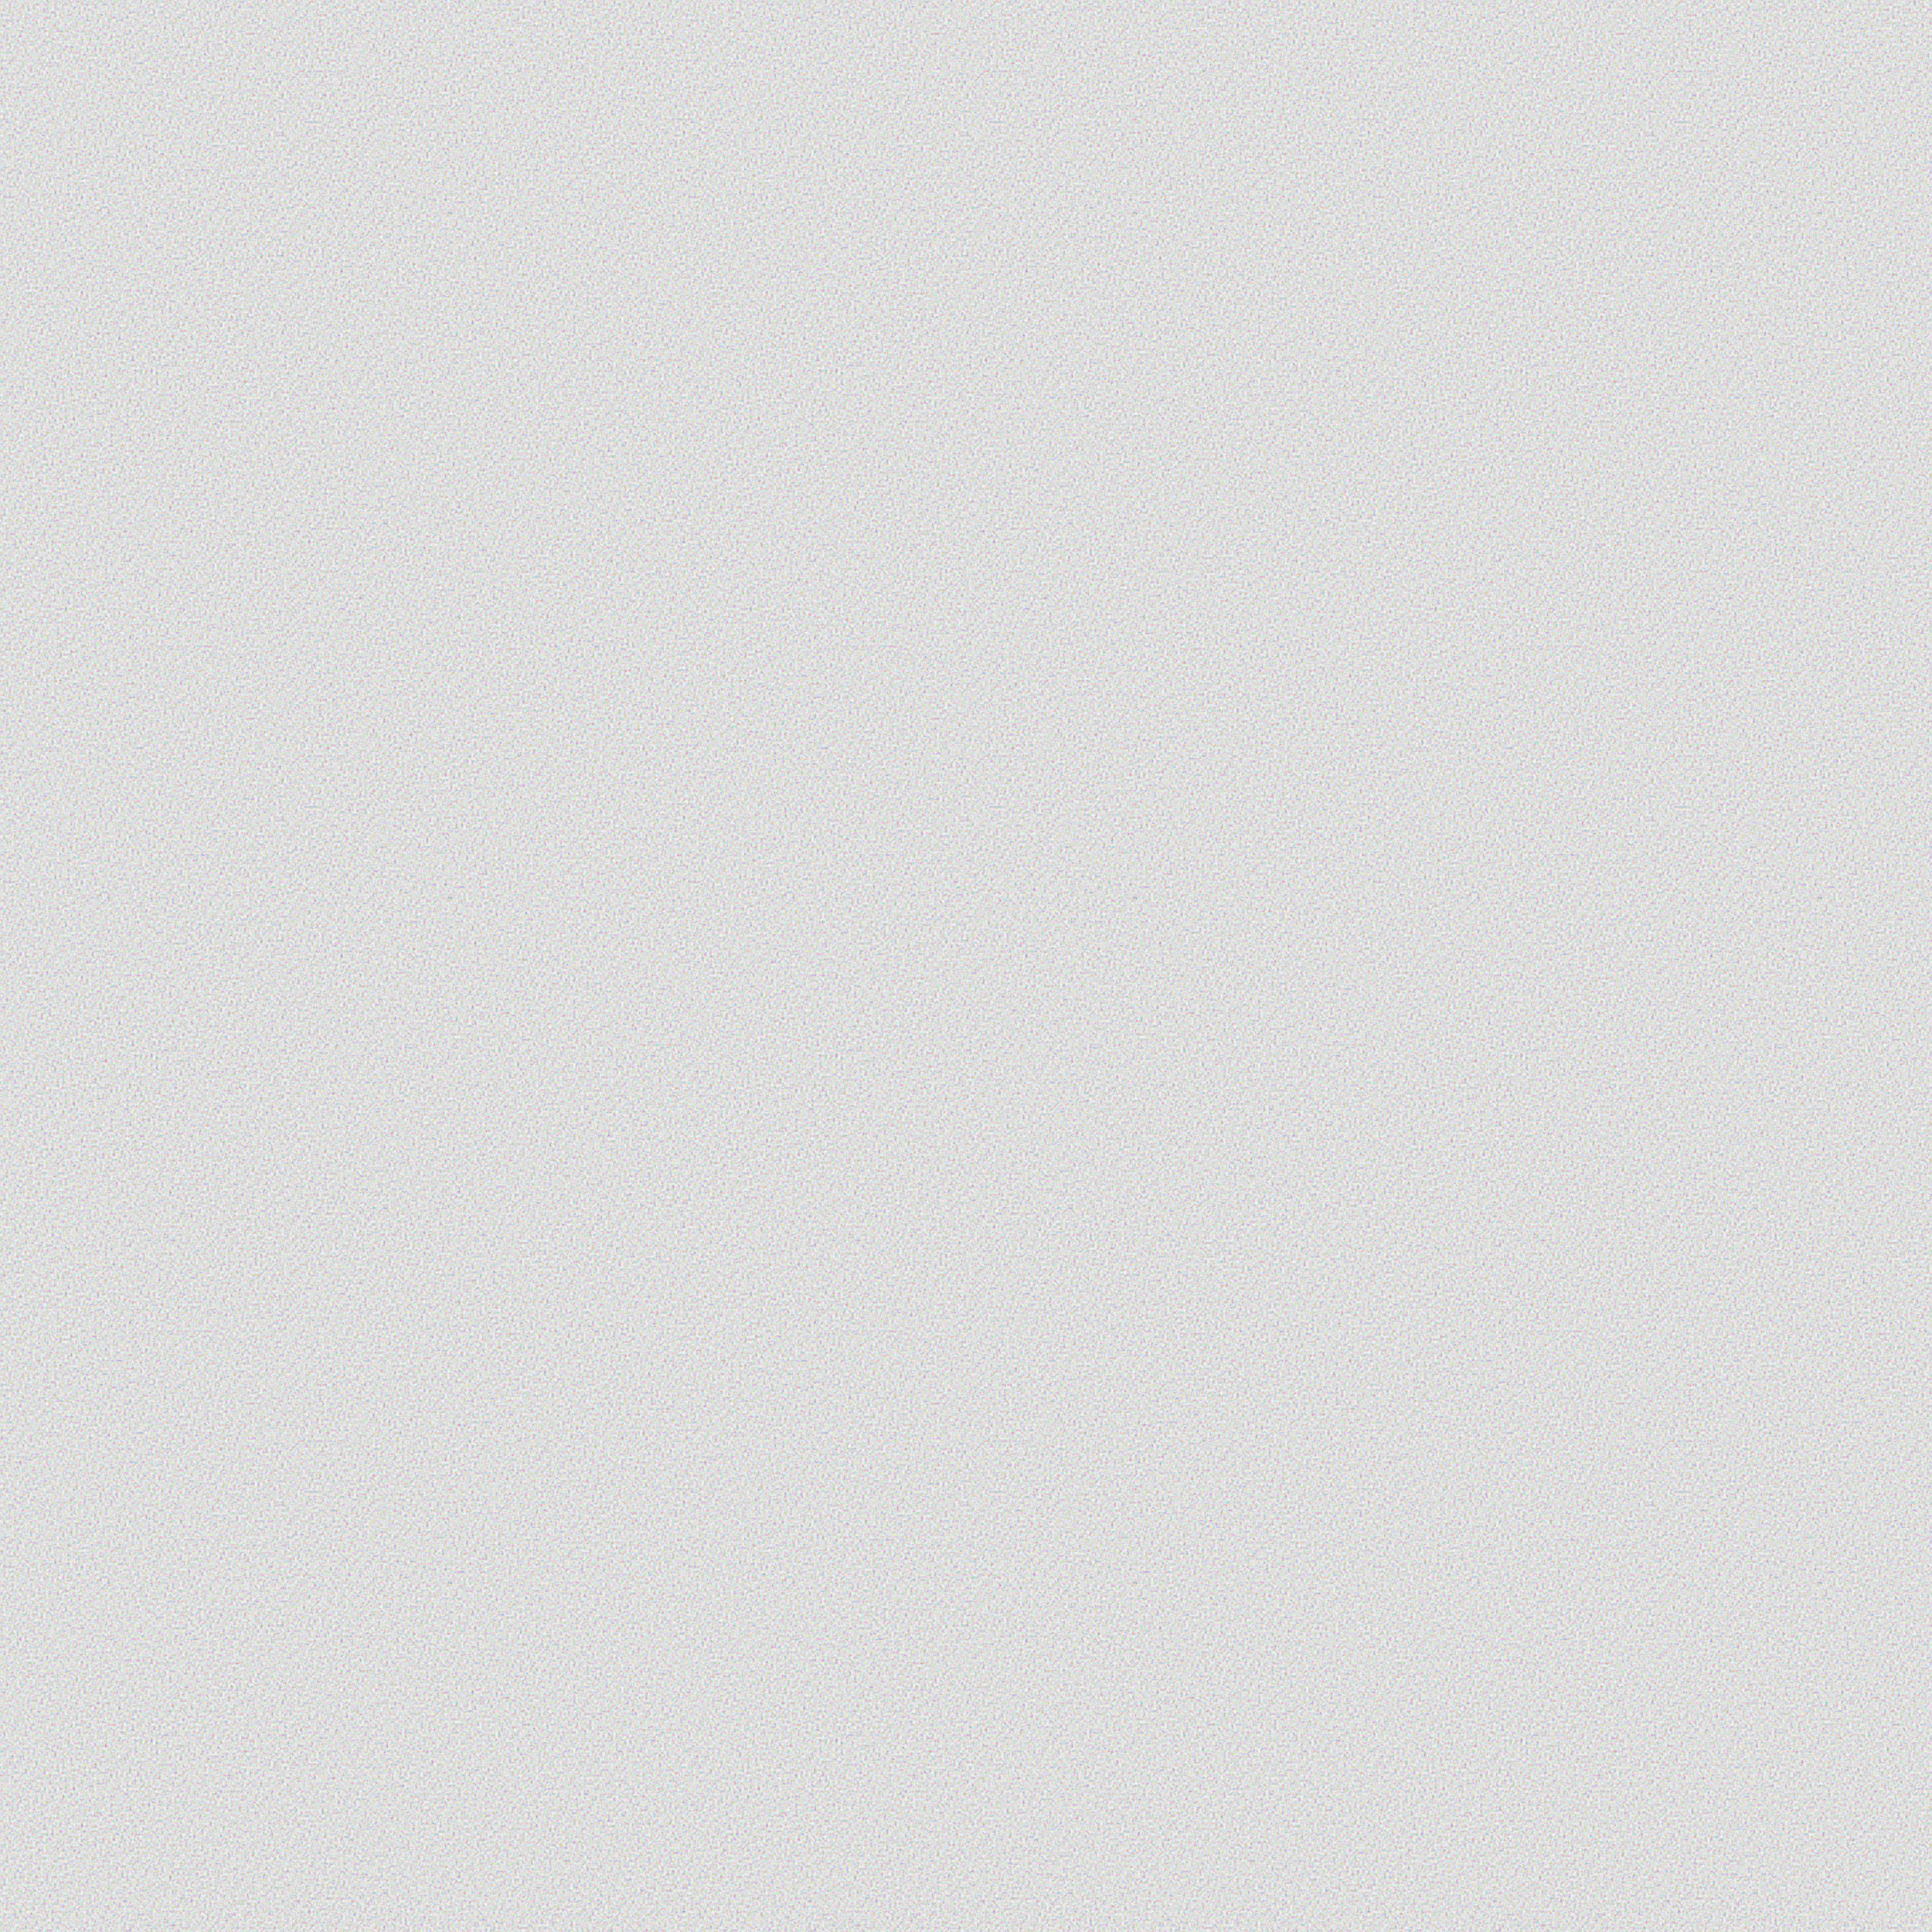
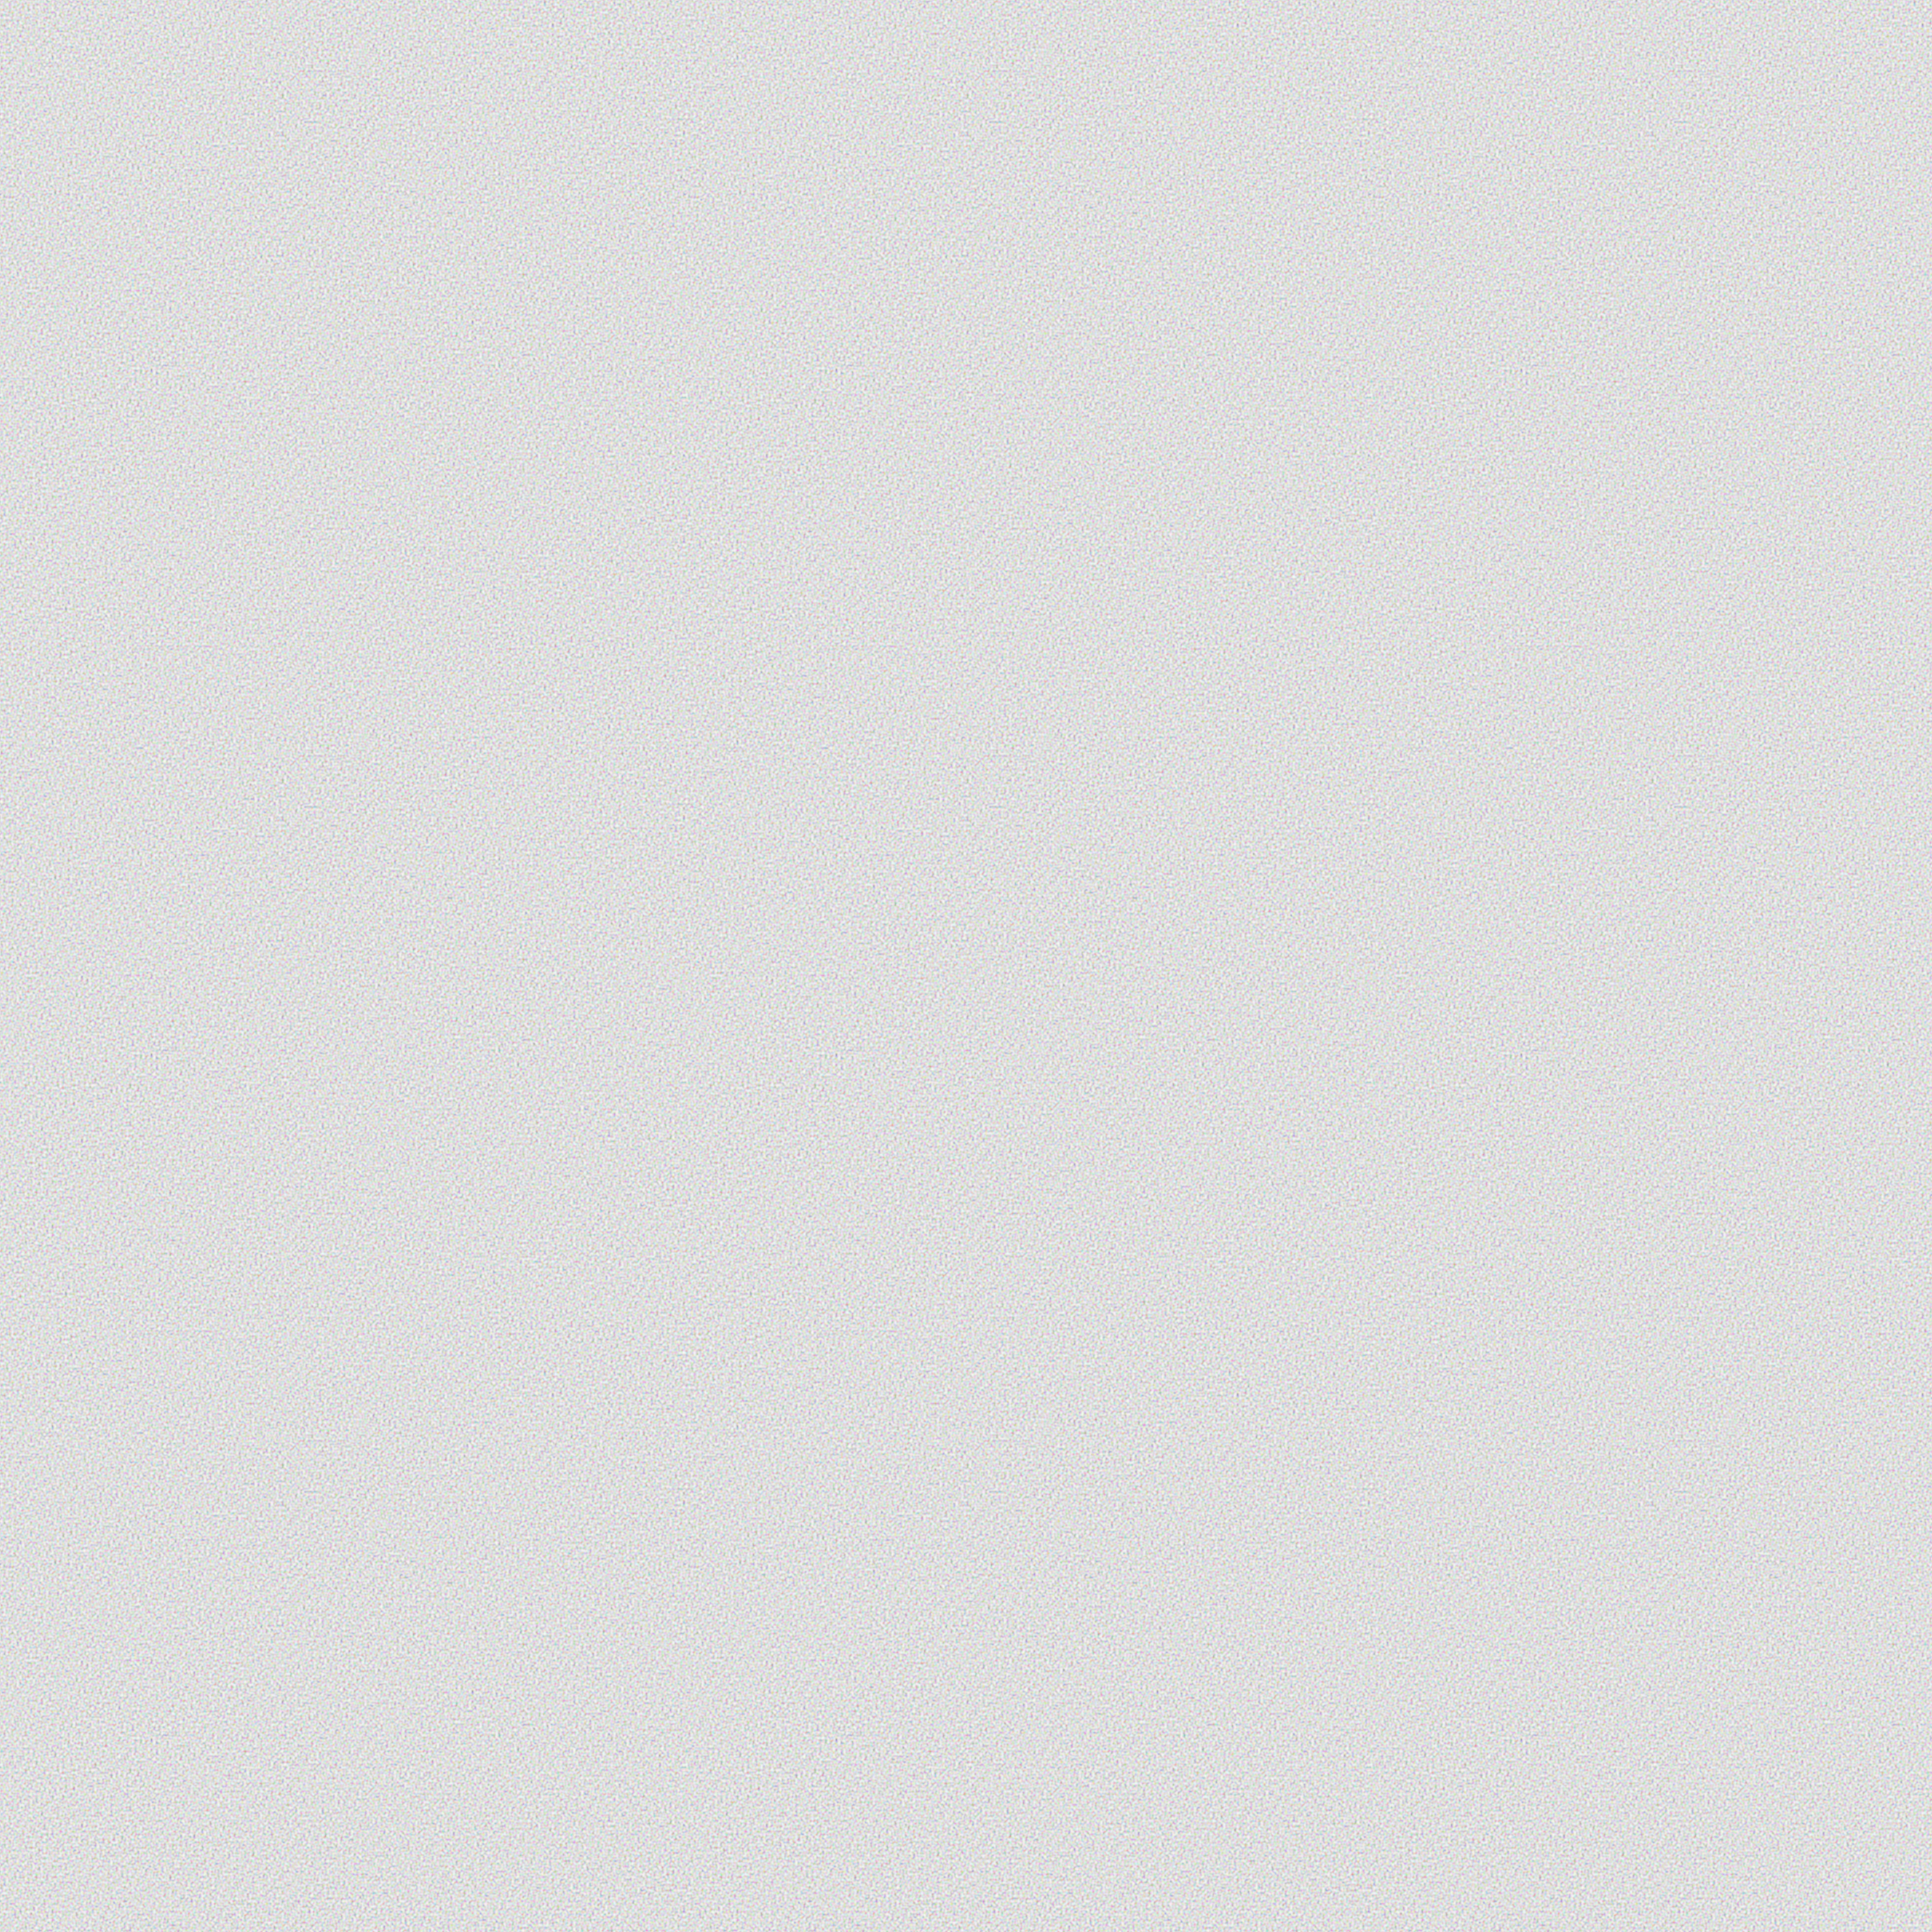
<svg xmlns="http://www.w3.org/2000/svg" viewBox="0 0 1111 1111">
  <filter id="noiseFilter">
-     <feTurbulence type="fractalNoise" baseFrequency="0.65" numOctaves="3" stitchTiles="stitch" />
+     <feTurbulence type="fractalNoise" baseFrequency="0.65" stitchTiles="stitch" />
  </filter>
  <rect width="100%" height="100%" filter="url(#noiseFilter)" />
</svg>
